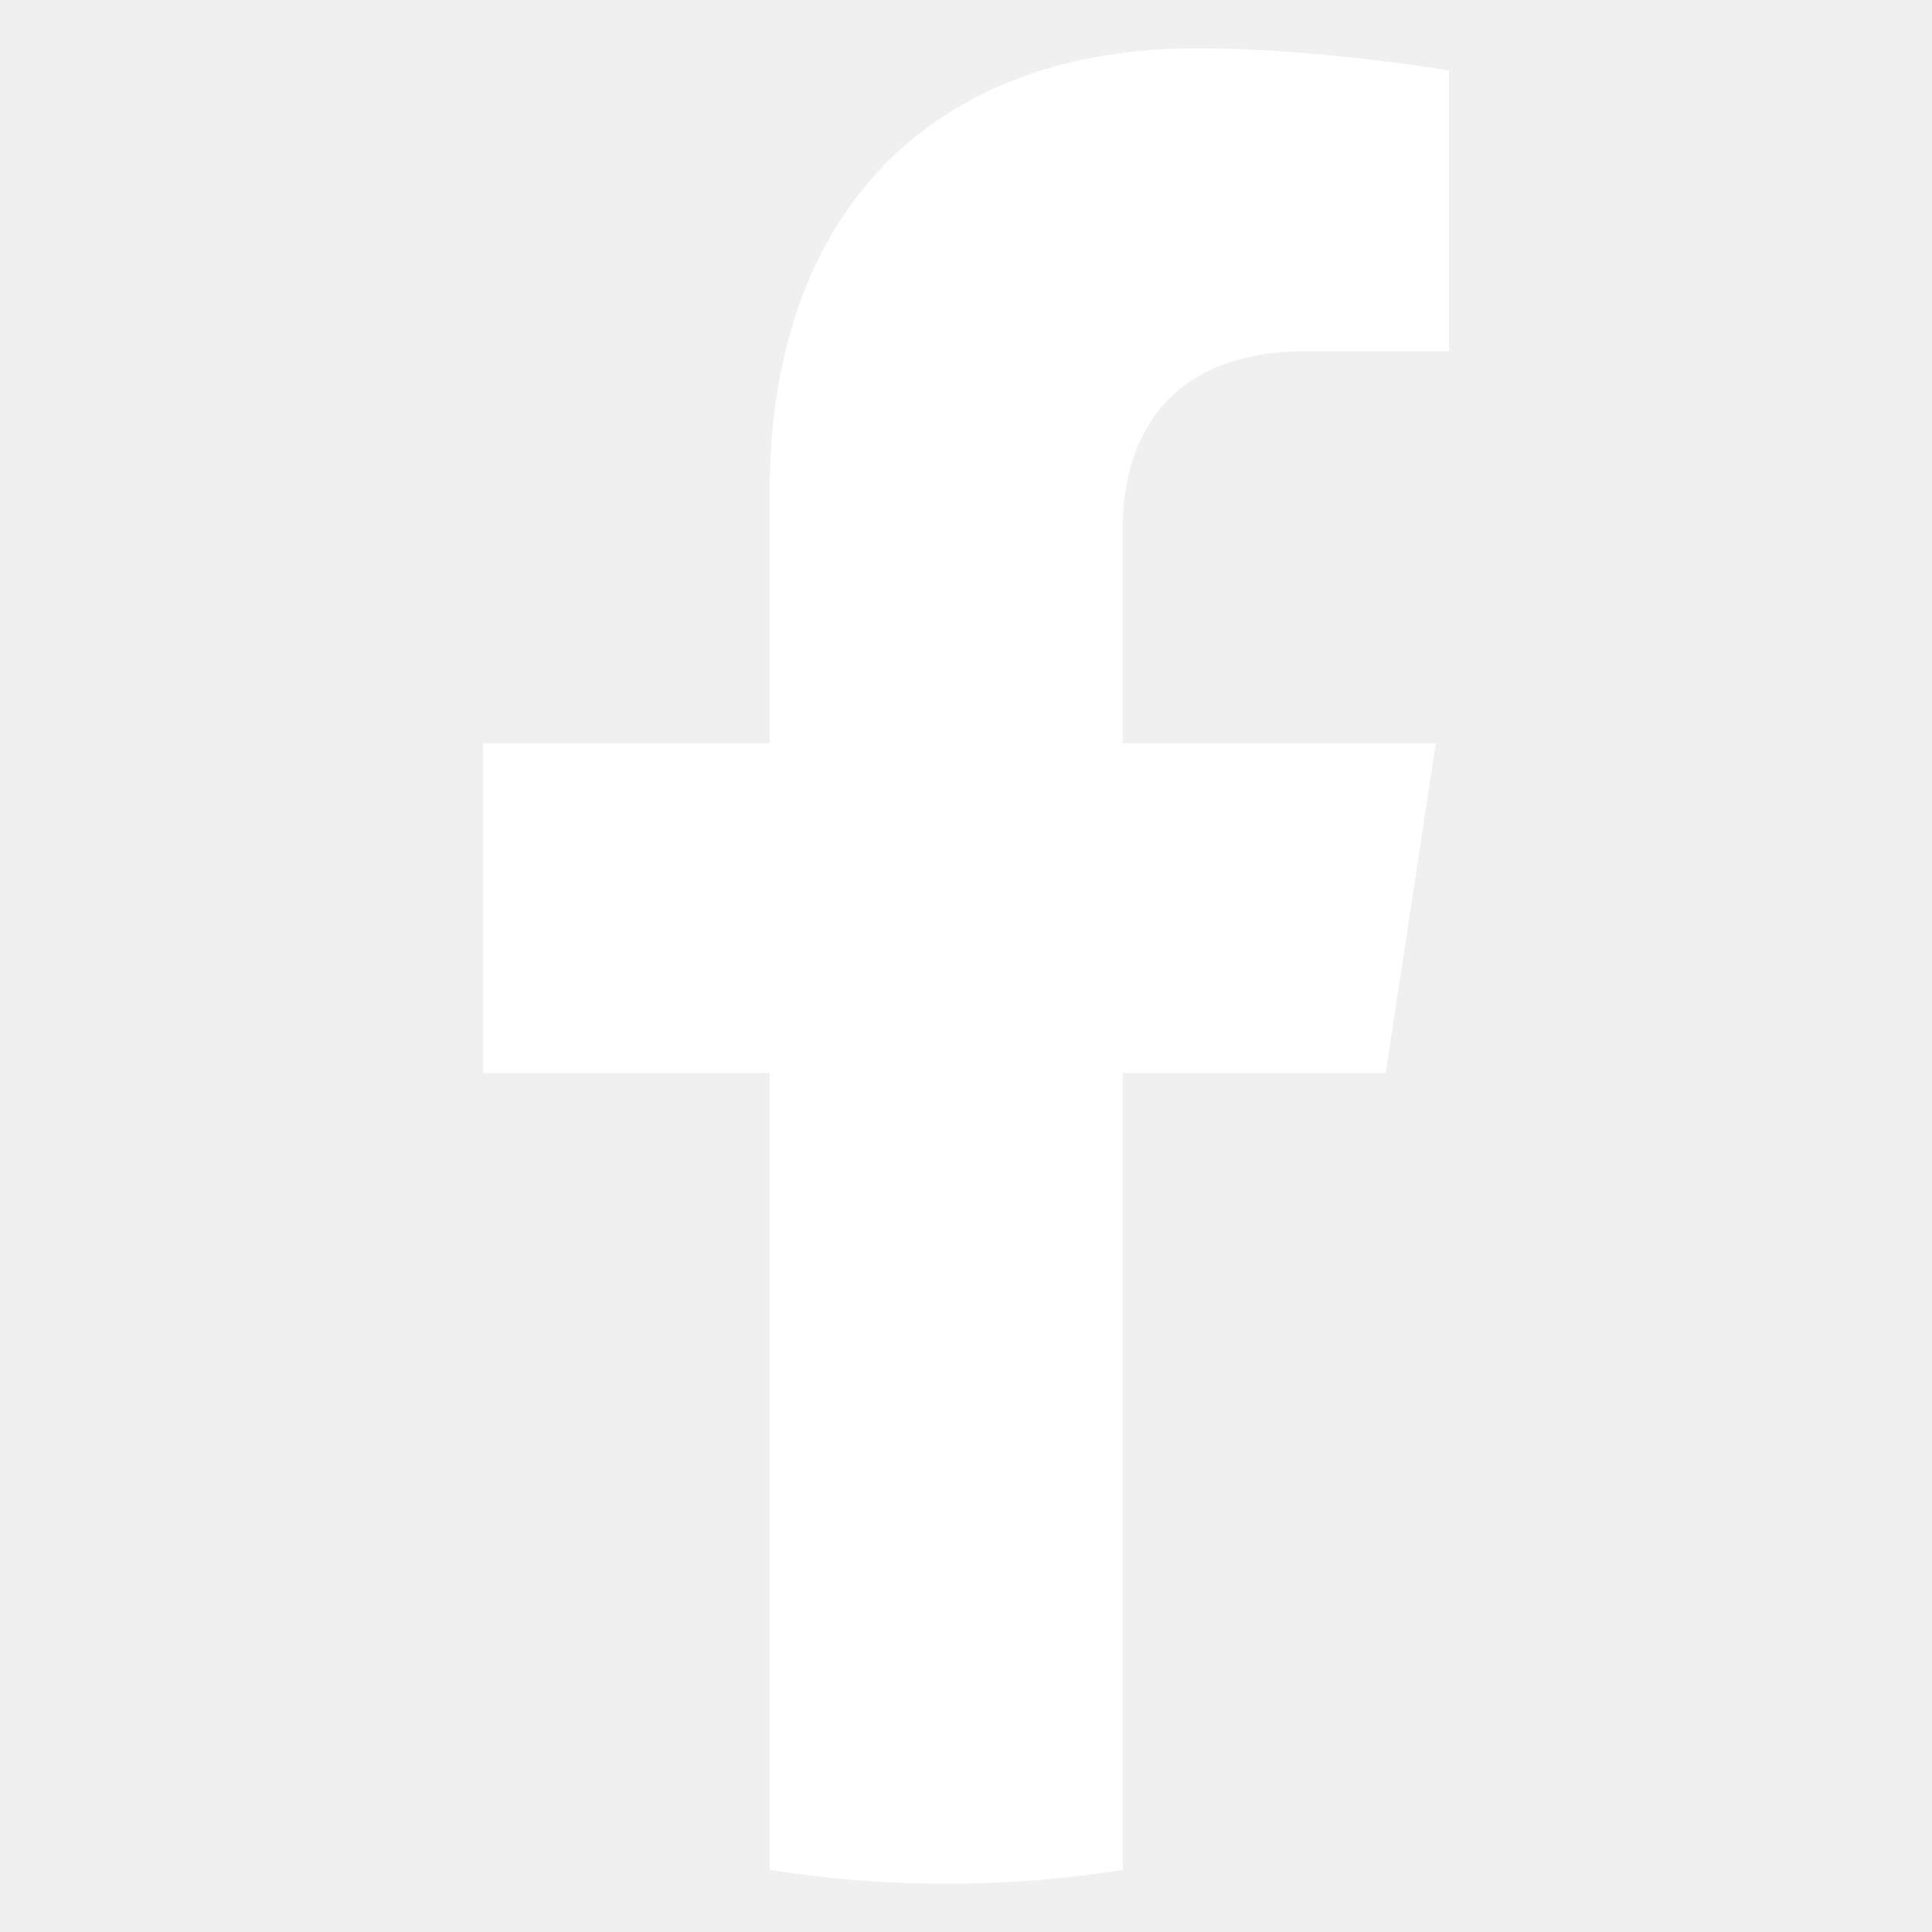
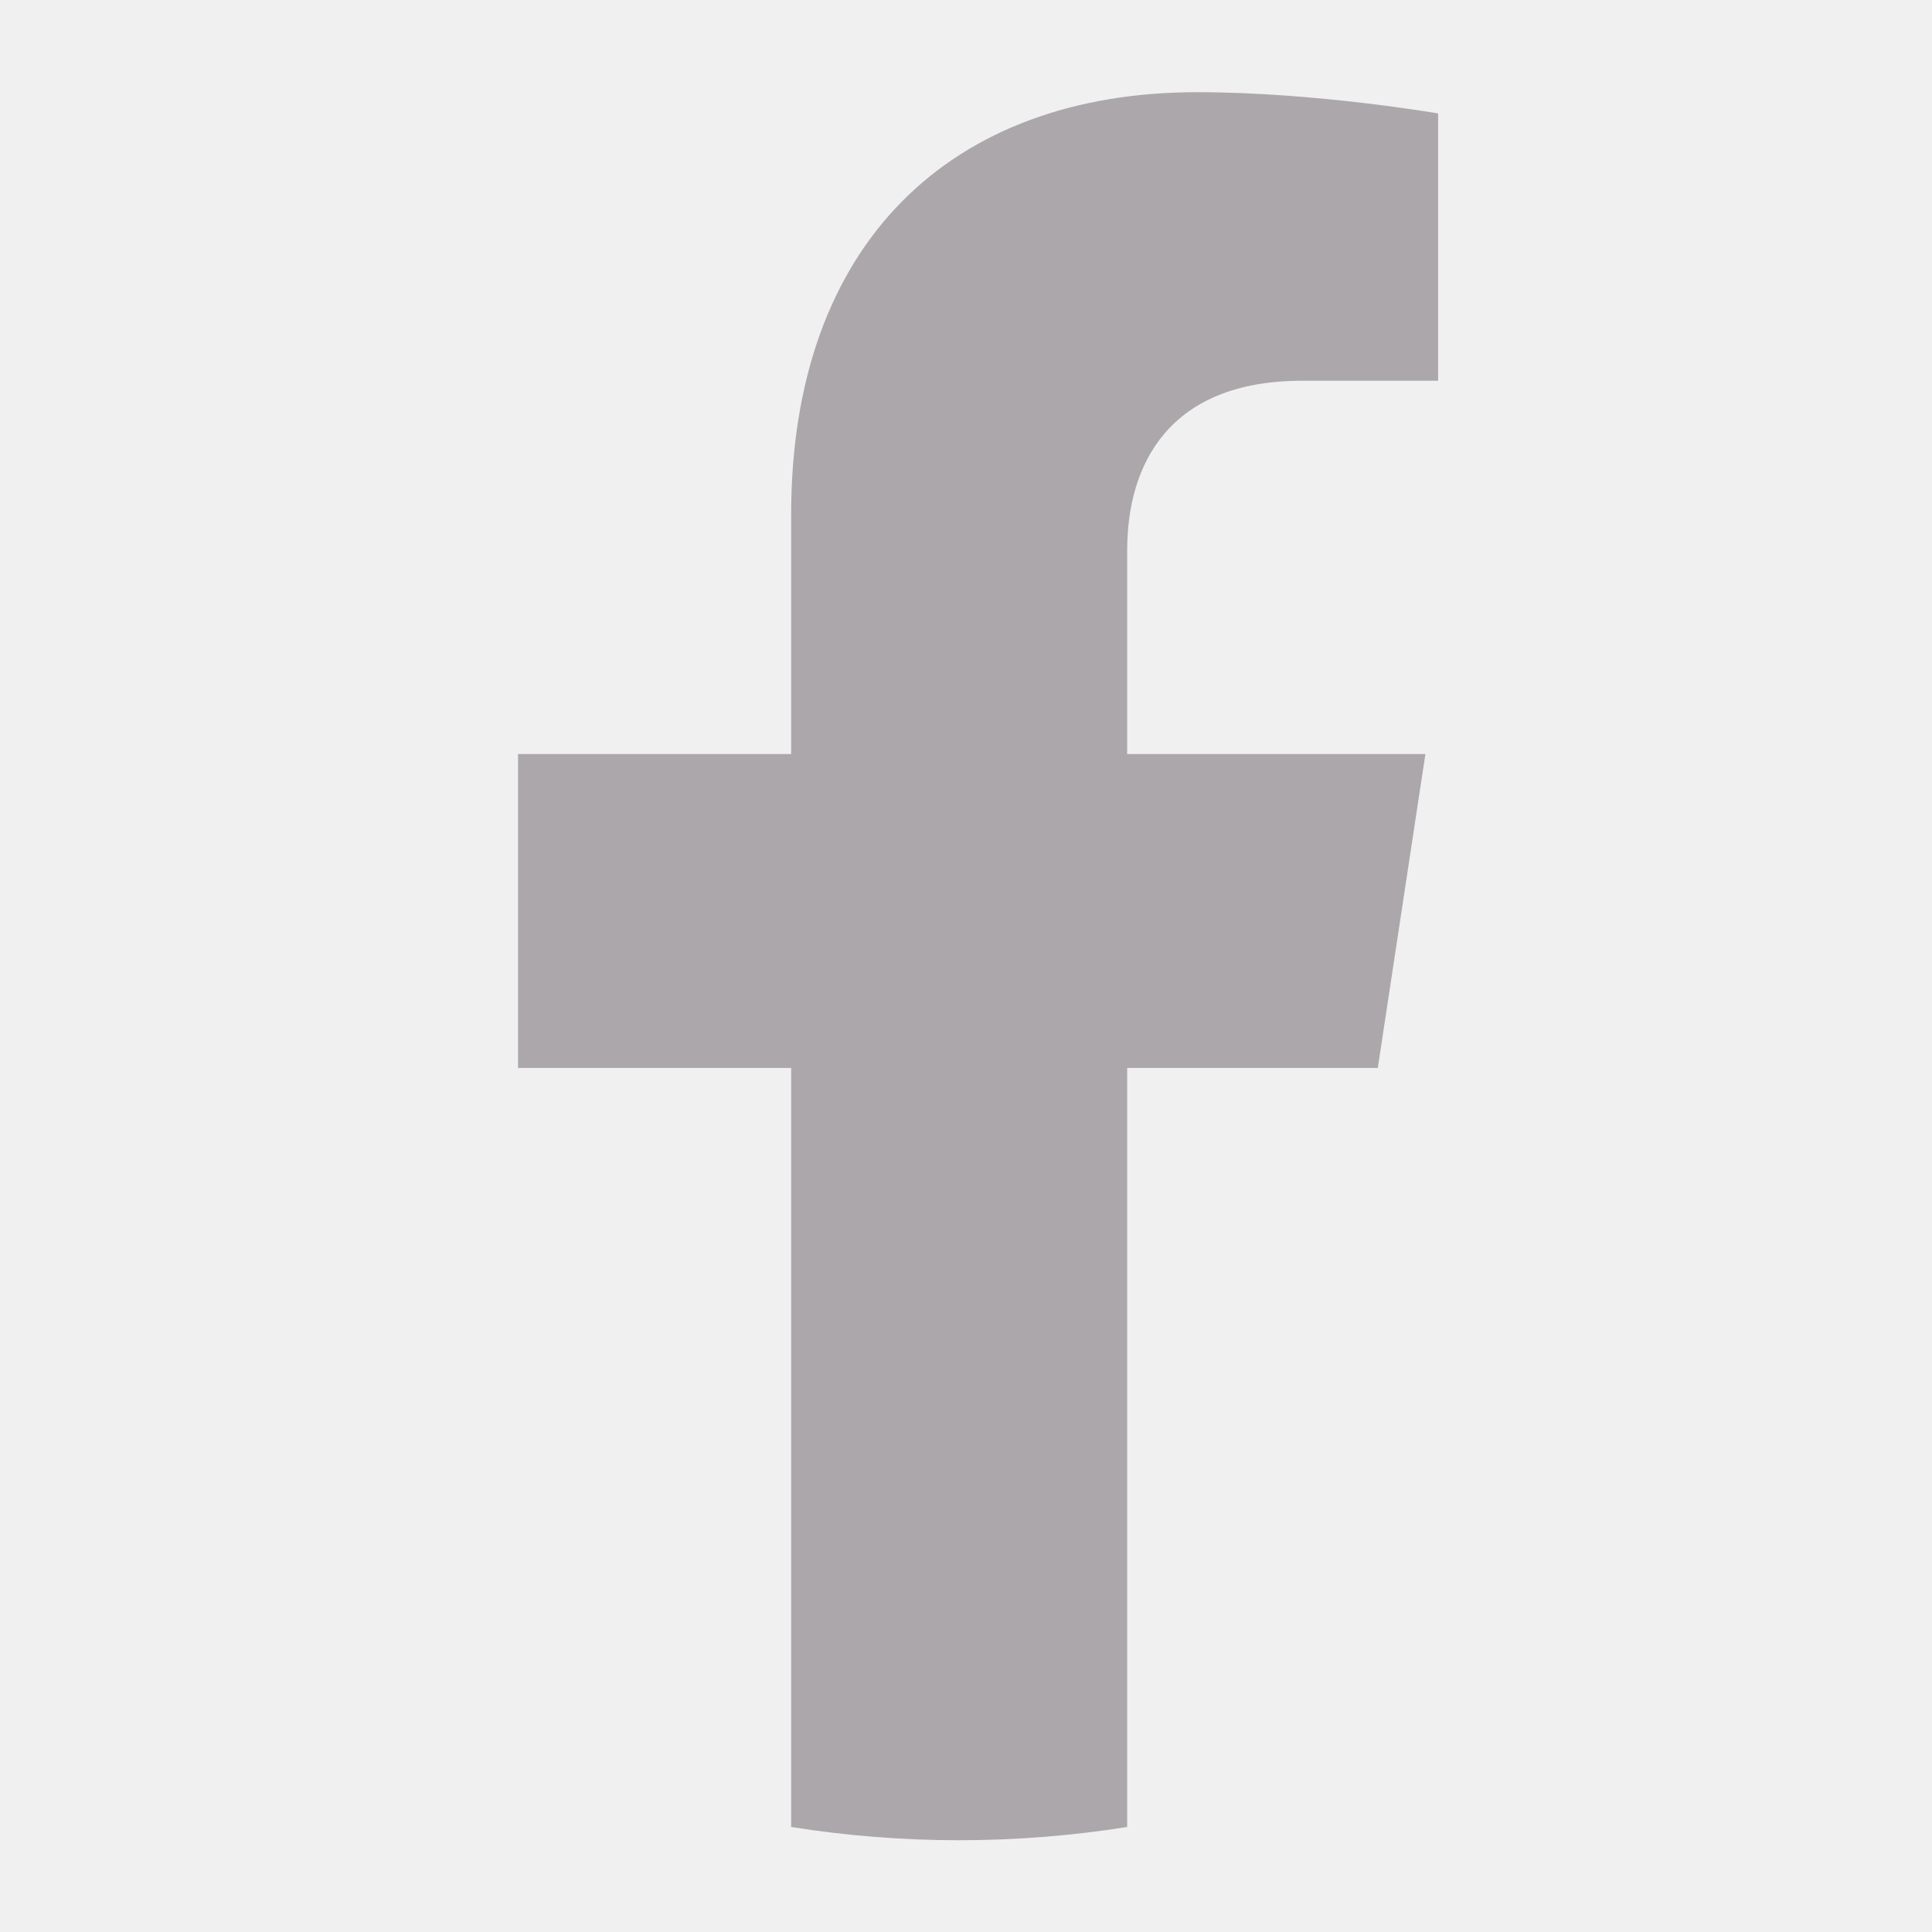
- <svg xmlns="http://www.w3.org/2000/svg" width="20" height="20" viewBox="0 0 20 20" fill="none">
-   <path d="M14.345 11.107L14.863 7.694H11.621V5.481C11.621 4.547 12.073 3.636 13.525 3.636H15V0.731C15 0.731 13.662 0.5 12.384 0.5C9.712 0.5 7.968 2.135 7.968 5.093V7.694H5V11.107H7.968V19.357C8.564 19.452 9.174 19.5 9.795 19.5C10.415 19.5 11.025 19.452 11.621 19.357V11.107H14.345Z" fill="white" />
+ <svg xmlns="http://www.w3.org/2000/svg" width="14" height="14" viewBox="0 0 14 14" fill="none">
+   <g clip-path="url(#clip0_1284_51895)">
+     <path d="M9.984 7.739L10.329 5.464H8.168V3.988C8.168 3.366 8.469 2.759 9.437 2.759H10.421V0.822C10.421 0.822 9.529 0.668 8.676 0.668C6.895 0.668 5.733 1.758 5.733 3.73V5.464H3.754V7.739H5.733V13.239C6.13 13.302 6.536 13.335 6.95 13.335C7.364 13.335 7.771 13.302 8.168 13.239V7.739H9.984Z" fill="#ACA7AA" />
+   </g>
+   <defs>
+     <clipPath id="clip0_1284_51895">
+       <rect width="13.333" height="13.333" fill="white" transform="translate(0.419922 0.333984)" />
+     </clipPath>
+   </defs>
</svg>
